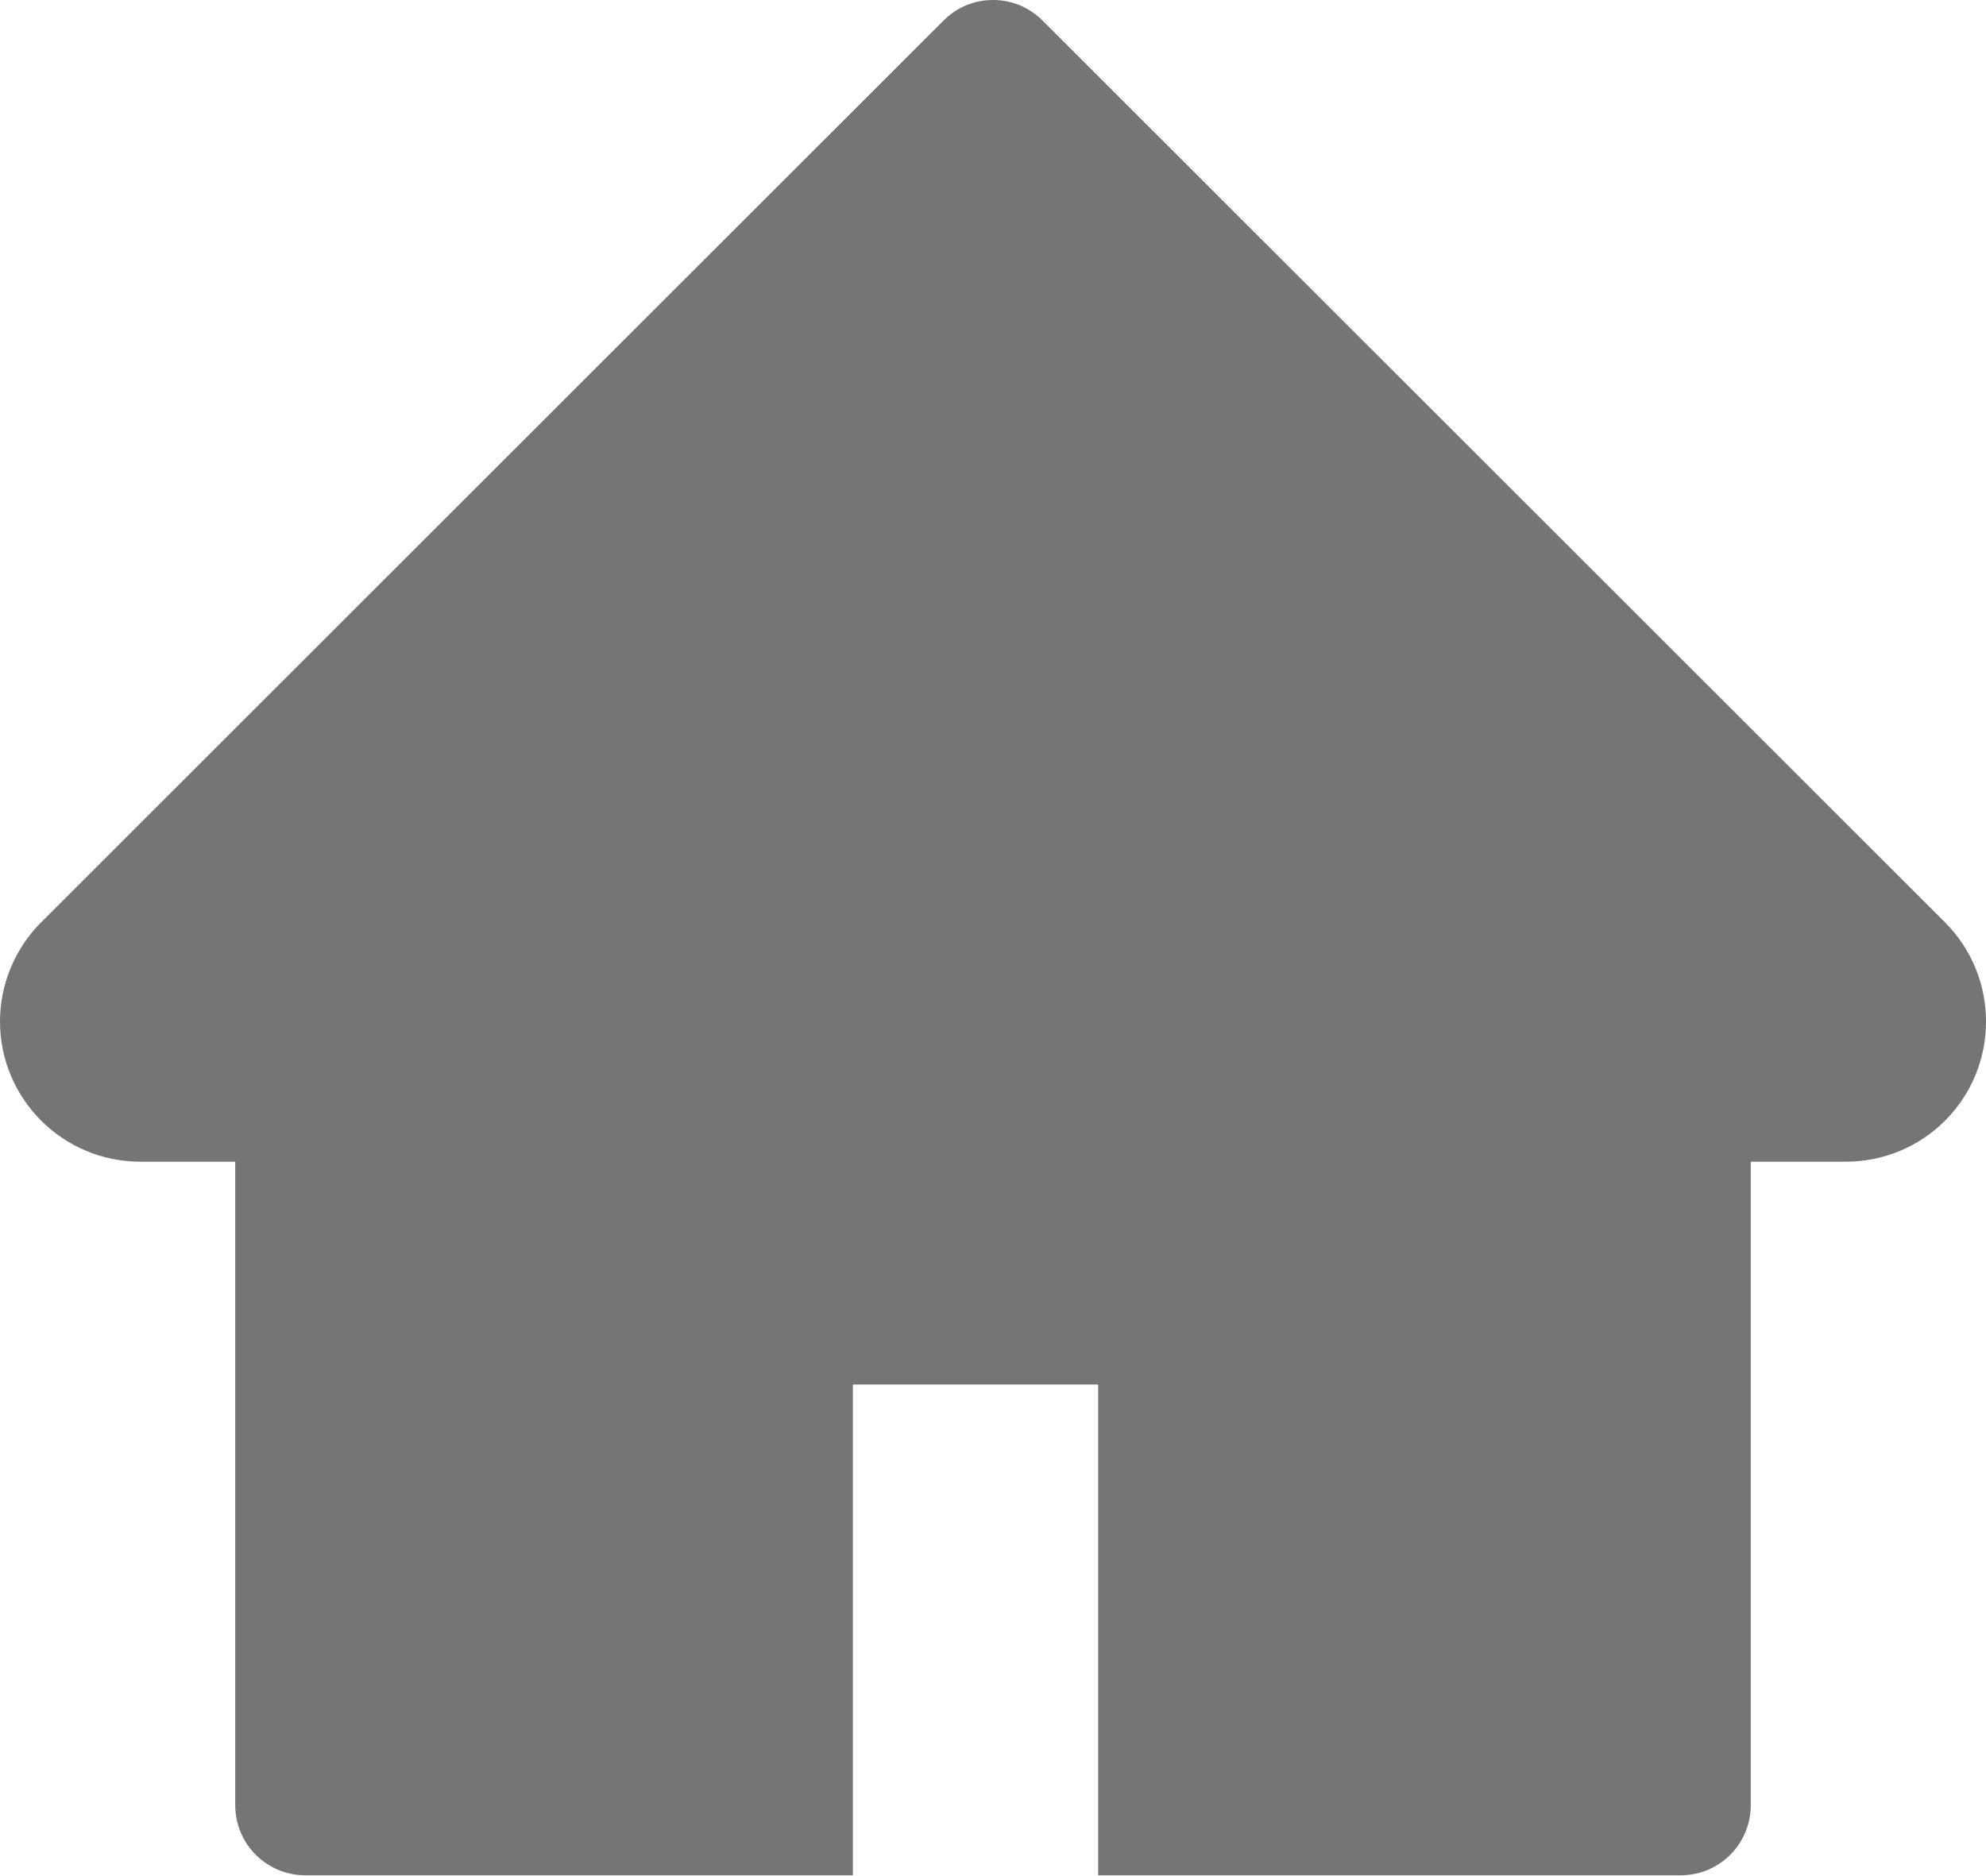
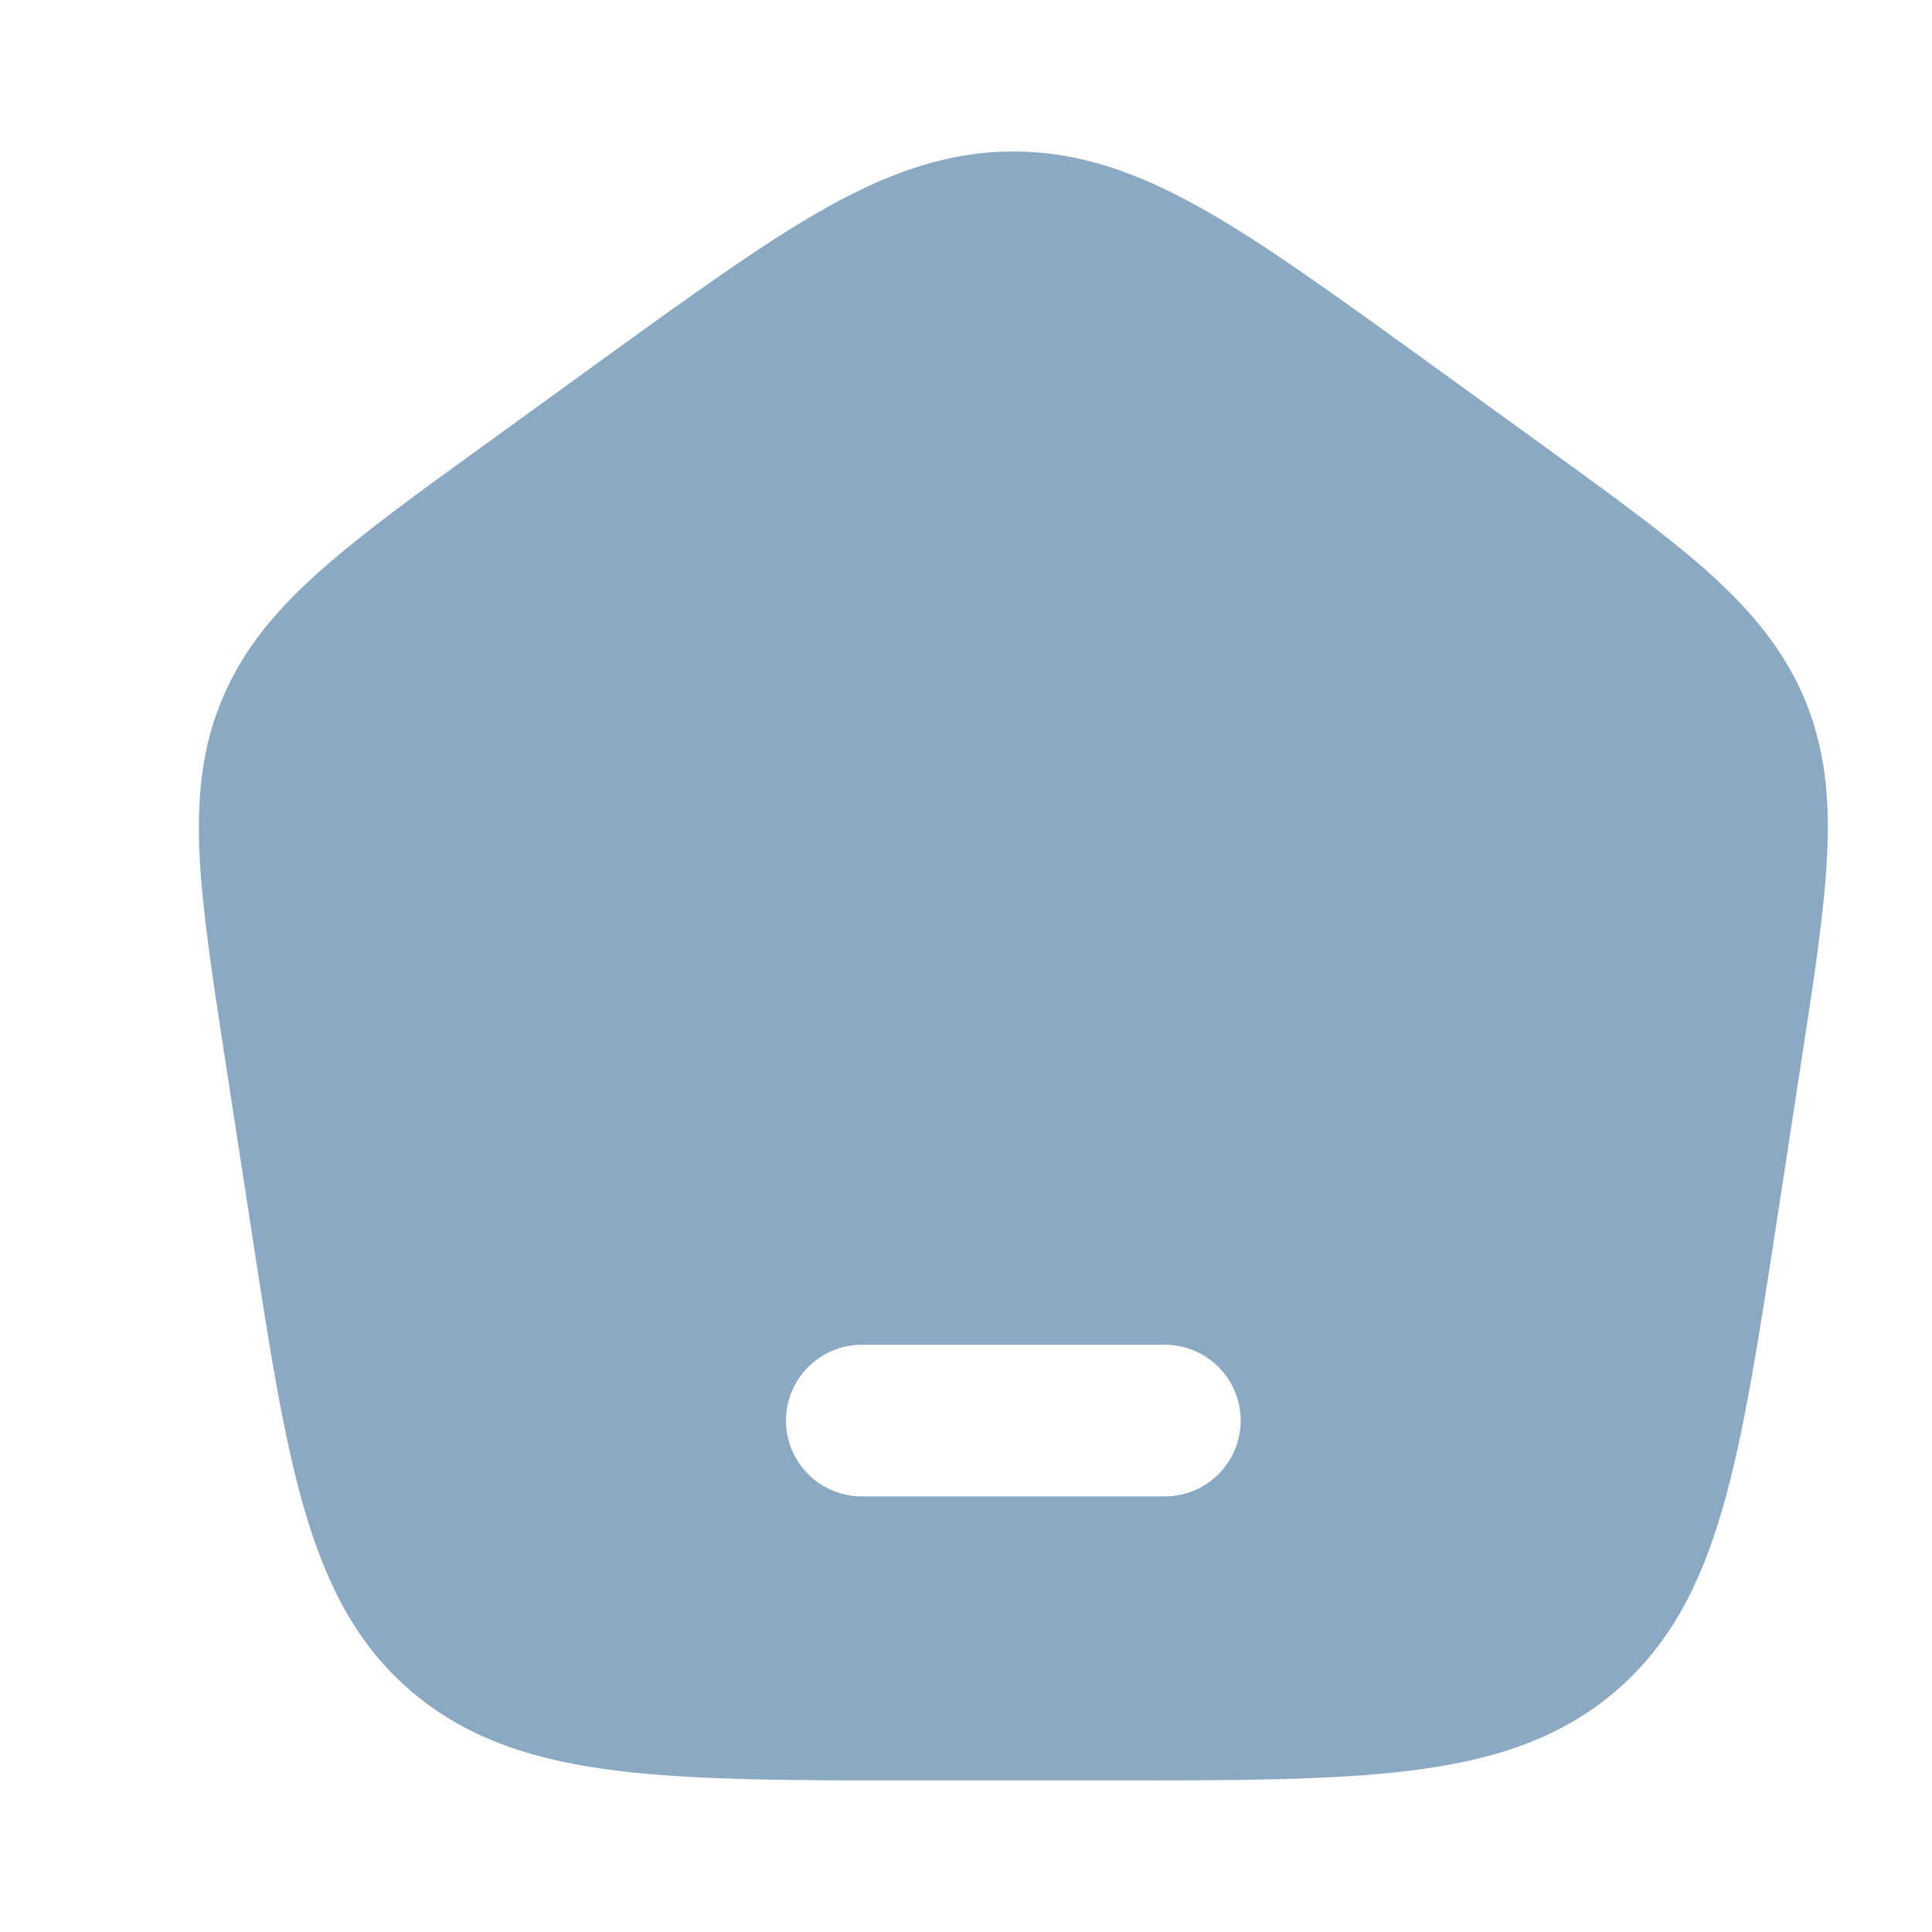
- <svg xmlns="http://www.w3.org/2000/svg" width="18" height="17" viewBox="0 0 18 17" fill="none">
-   <path d="M17.628 8.361L9.449 0.186C9.39 0.127 9.32 0.08 9.243 0.048C9.166 0.016 9.084 0 9 0C8.917 0 8.834 0.016 8.757 0.048C8.68 0.08 8.611 0.127 8.552 0.186L0.373 8.361C0.135 8.599 0 8.923 0 9.26C0 9.961 0.57 10.531 1.271 10.531H2.132V16.364C2.132 16.716 2.416 17 2.768 17H7.73V12.551H9.953V17H15.233C15.584 17 15.868 16.716 15.868 16.364V10.531H16.73C17.067 10.531 17.391 10.398 17.63 10.158C18.124 9.662 18.124 8.857 17.628 8.361Z" fill="#757575" />
+ <svg xmlns="http://www.w3.org/2000/svg" width="24" height="24" viewBox="0 0 24 24" fill="none">
+   <path d="M10.258 2.584C10.258 2.584 10.258 2.583 10.259 2.583C11.045 2.143 11.773 1.882 12.587 1.882C13.403 1.882 14.132 2.143 14.92 2.585C15.682 3.013 16.555 3.644 17.653 4.437L19.073 5.465C19.954 6.102 20.659 6.611 21.191 7.081C21.738 7.568 22.148 8.054 22.409 8.663C22.669 9.275 22.732 9.902 22.697 10.625C22.663 11.321 22.535 12.162 22.372 13.211L22.076 15.143C21.847 16.633 21.665 17.819 21.397 18.744C21.12 19.701 20.729 20.459 20.032 21.04C19.337 21.618 18.51 21.875 17.499 21.998C16.515 22.118 15.274 22.118 13.707 22.118H11.469C9.902 22.118 8.661 22.118 7.679 21.998C6.668 21.875 5.839 21.617 5.145 21.04C4.447 20.461 4.058 19.701 3.779 18.744C3.511 17.819 3.329 16.633 3.102 15.143L2.804 13.211C2.643 12.162 2.513 11.321 2.479 10.623C2.445 9.902 2.507 9.275 2.769 8.664C3.028 8.054 3.439 7.568 3.987 7.083C4.518 6.611 5.222 6.102 6.105 5.465L7.523 4.437C8.621 3.644 9.495 3.012 10.257 2.585C10.258 2.585 10.258 2.585 10.258 2.584ZM10.706 16.705C10.456 16.705 10.216 16.805 10.04 16.981C9.863 17.158 9.764 17.397 9.764 17.647C9.764 17.897 9.863 18.136 10.04 18.313C10.216 18.489 10.456 18.589 10.706 18.589H14.471C14.72 18.589 14.96 18.489 15.136 18.313C15.313 18.136 15.412 17.897 15.412 17.647C15.412 17.397 15.313 17.158 15.136 16.981C14.96 16.805 14.72 16.705 14.471 16.705H10.706Z" fill="#8CA9C4" />
</svg>
